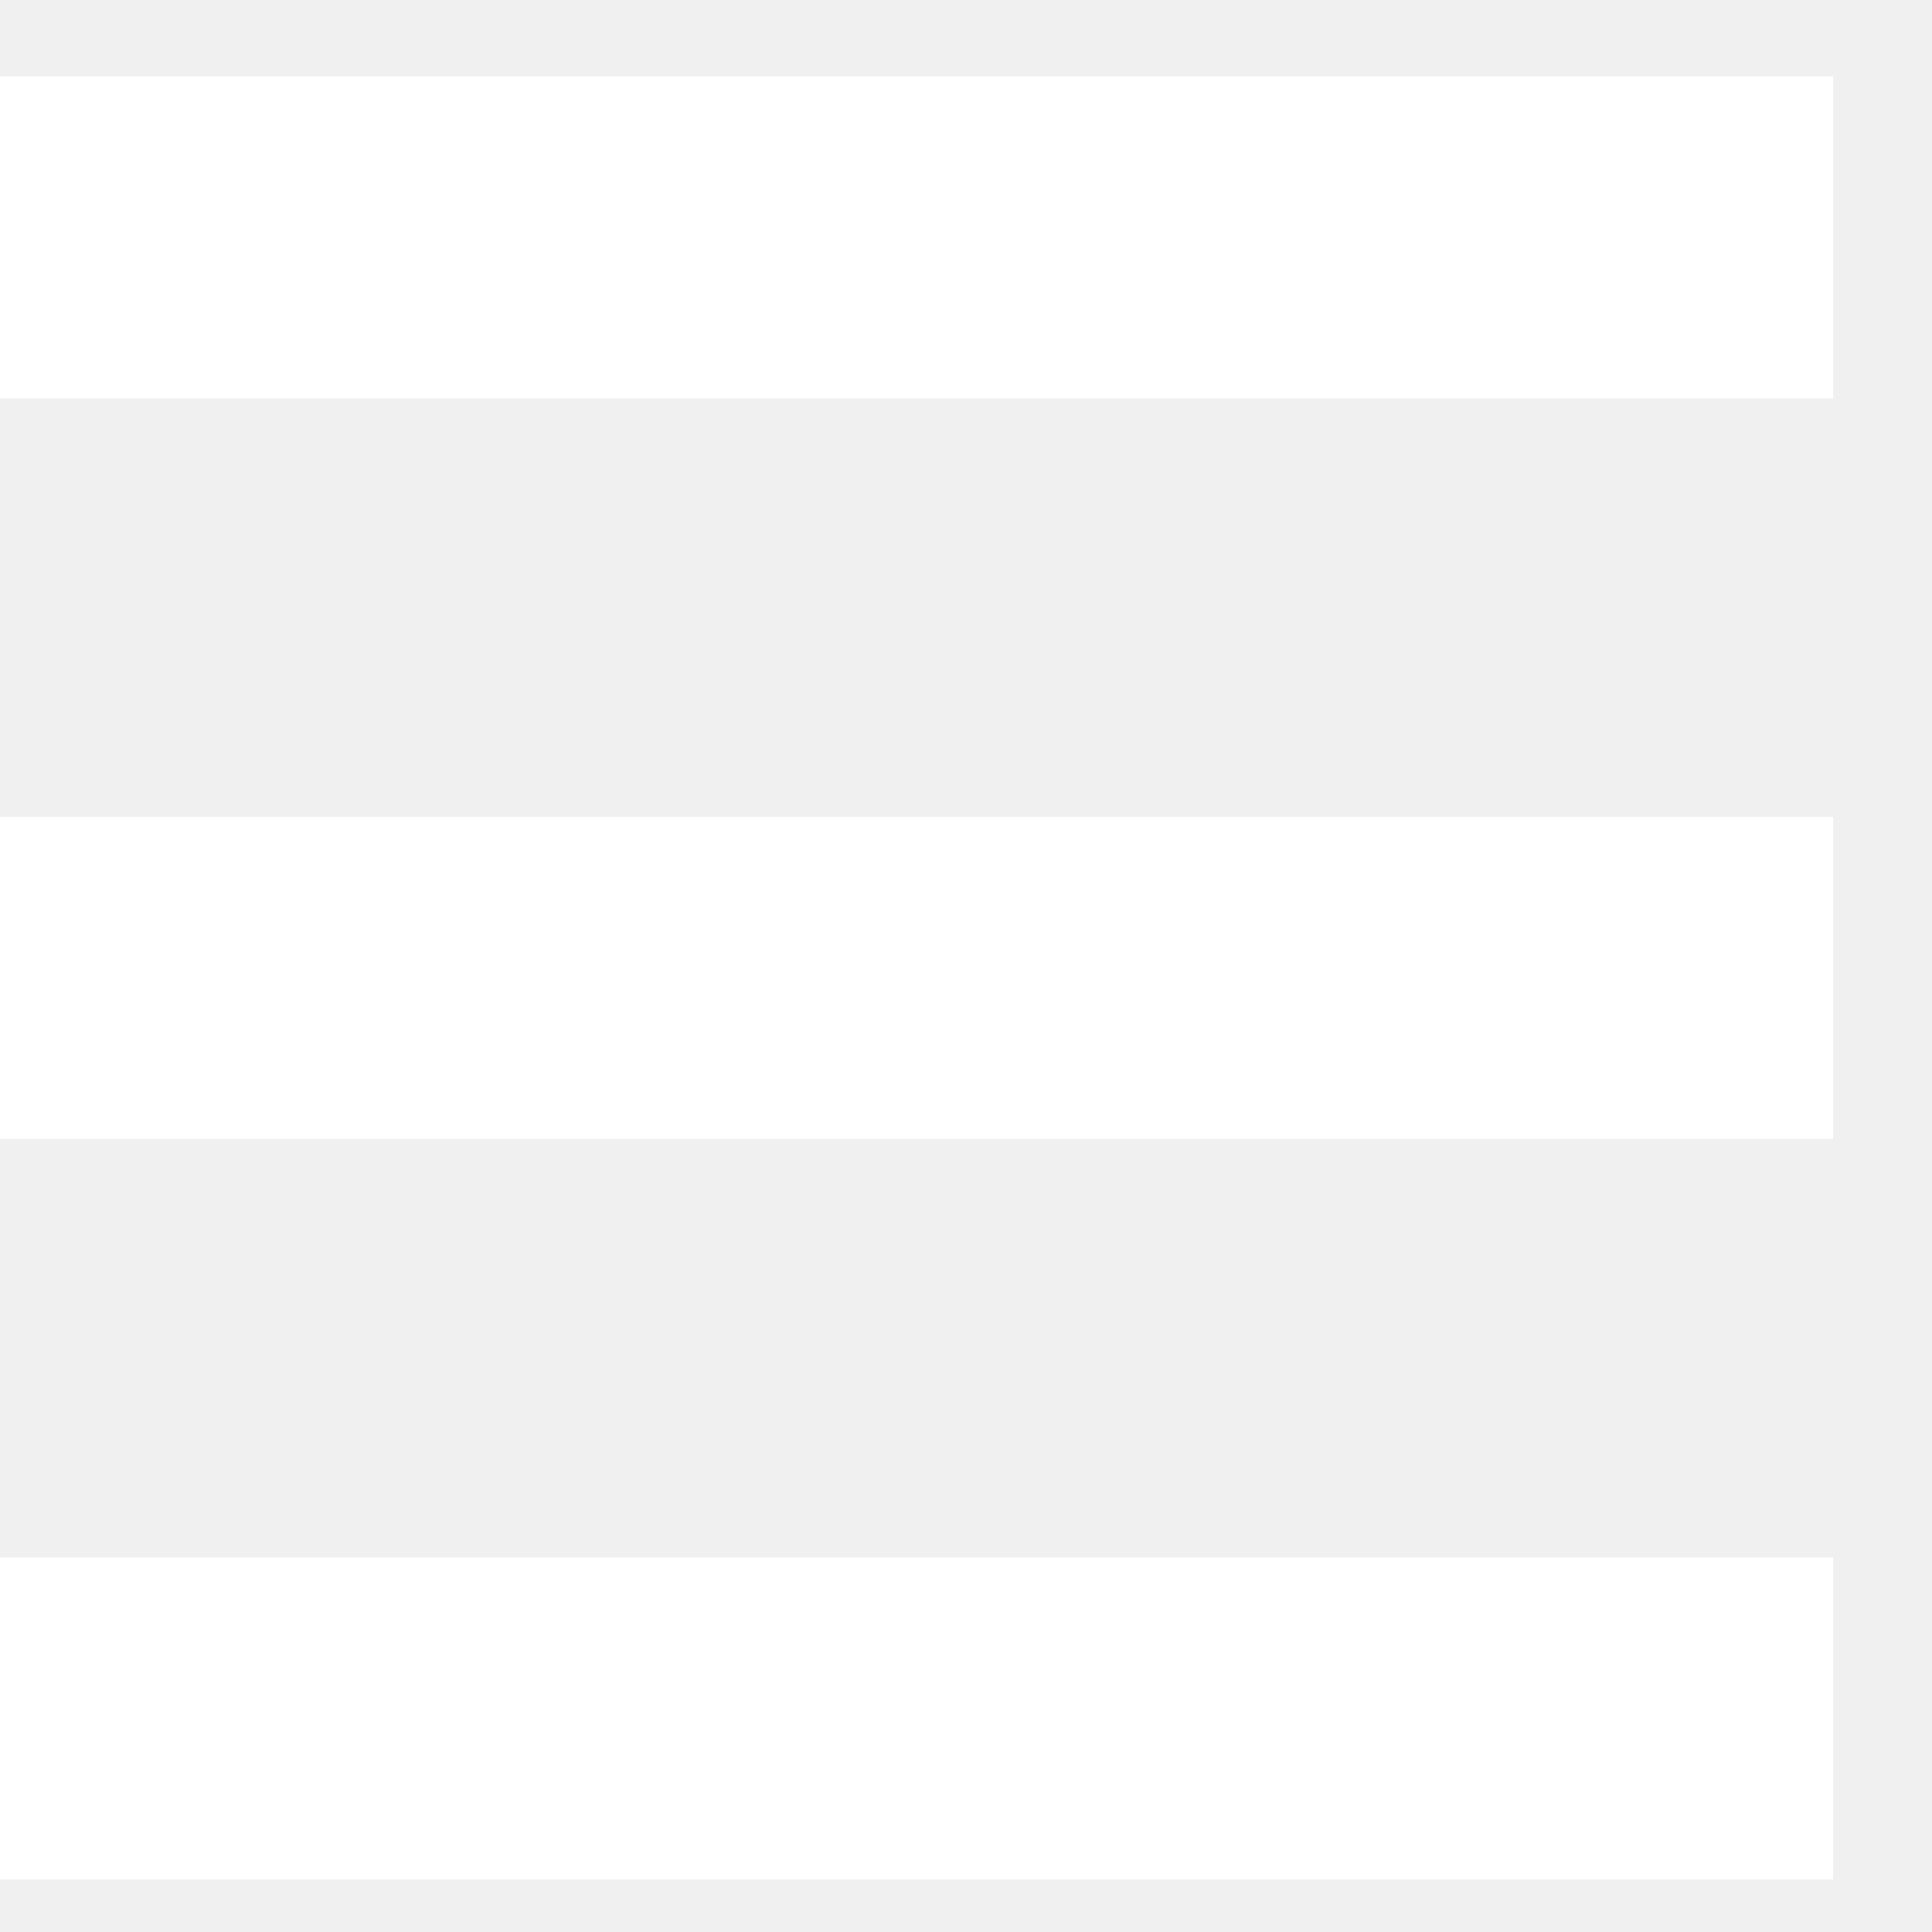
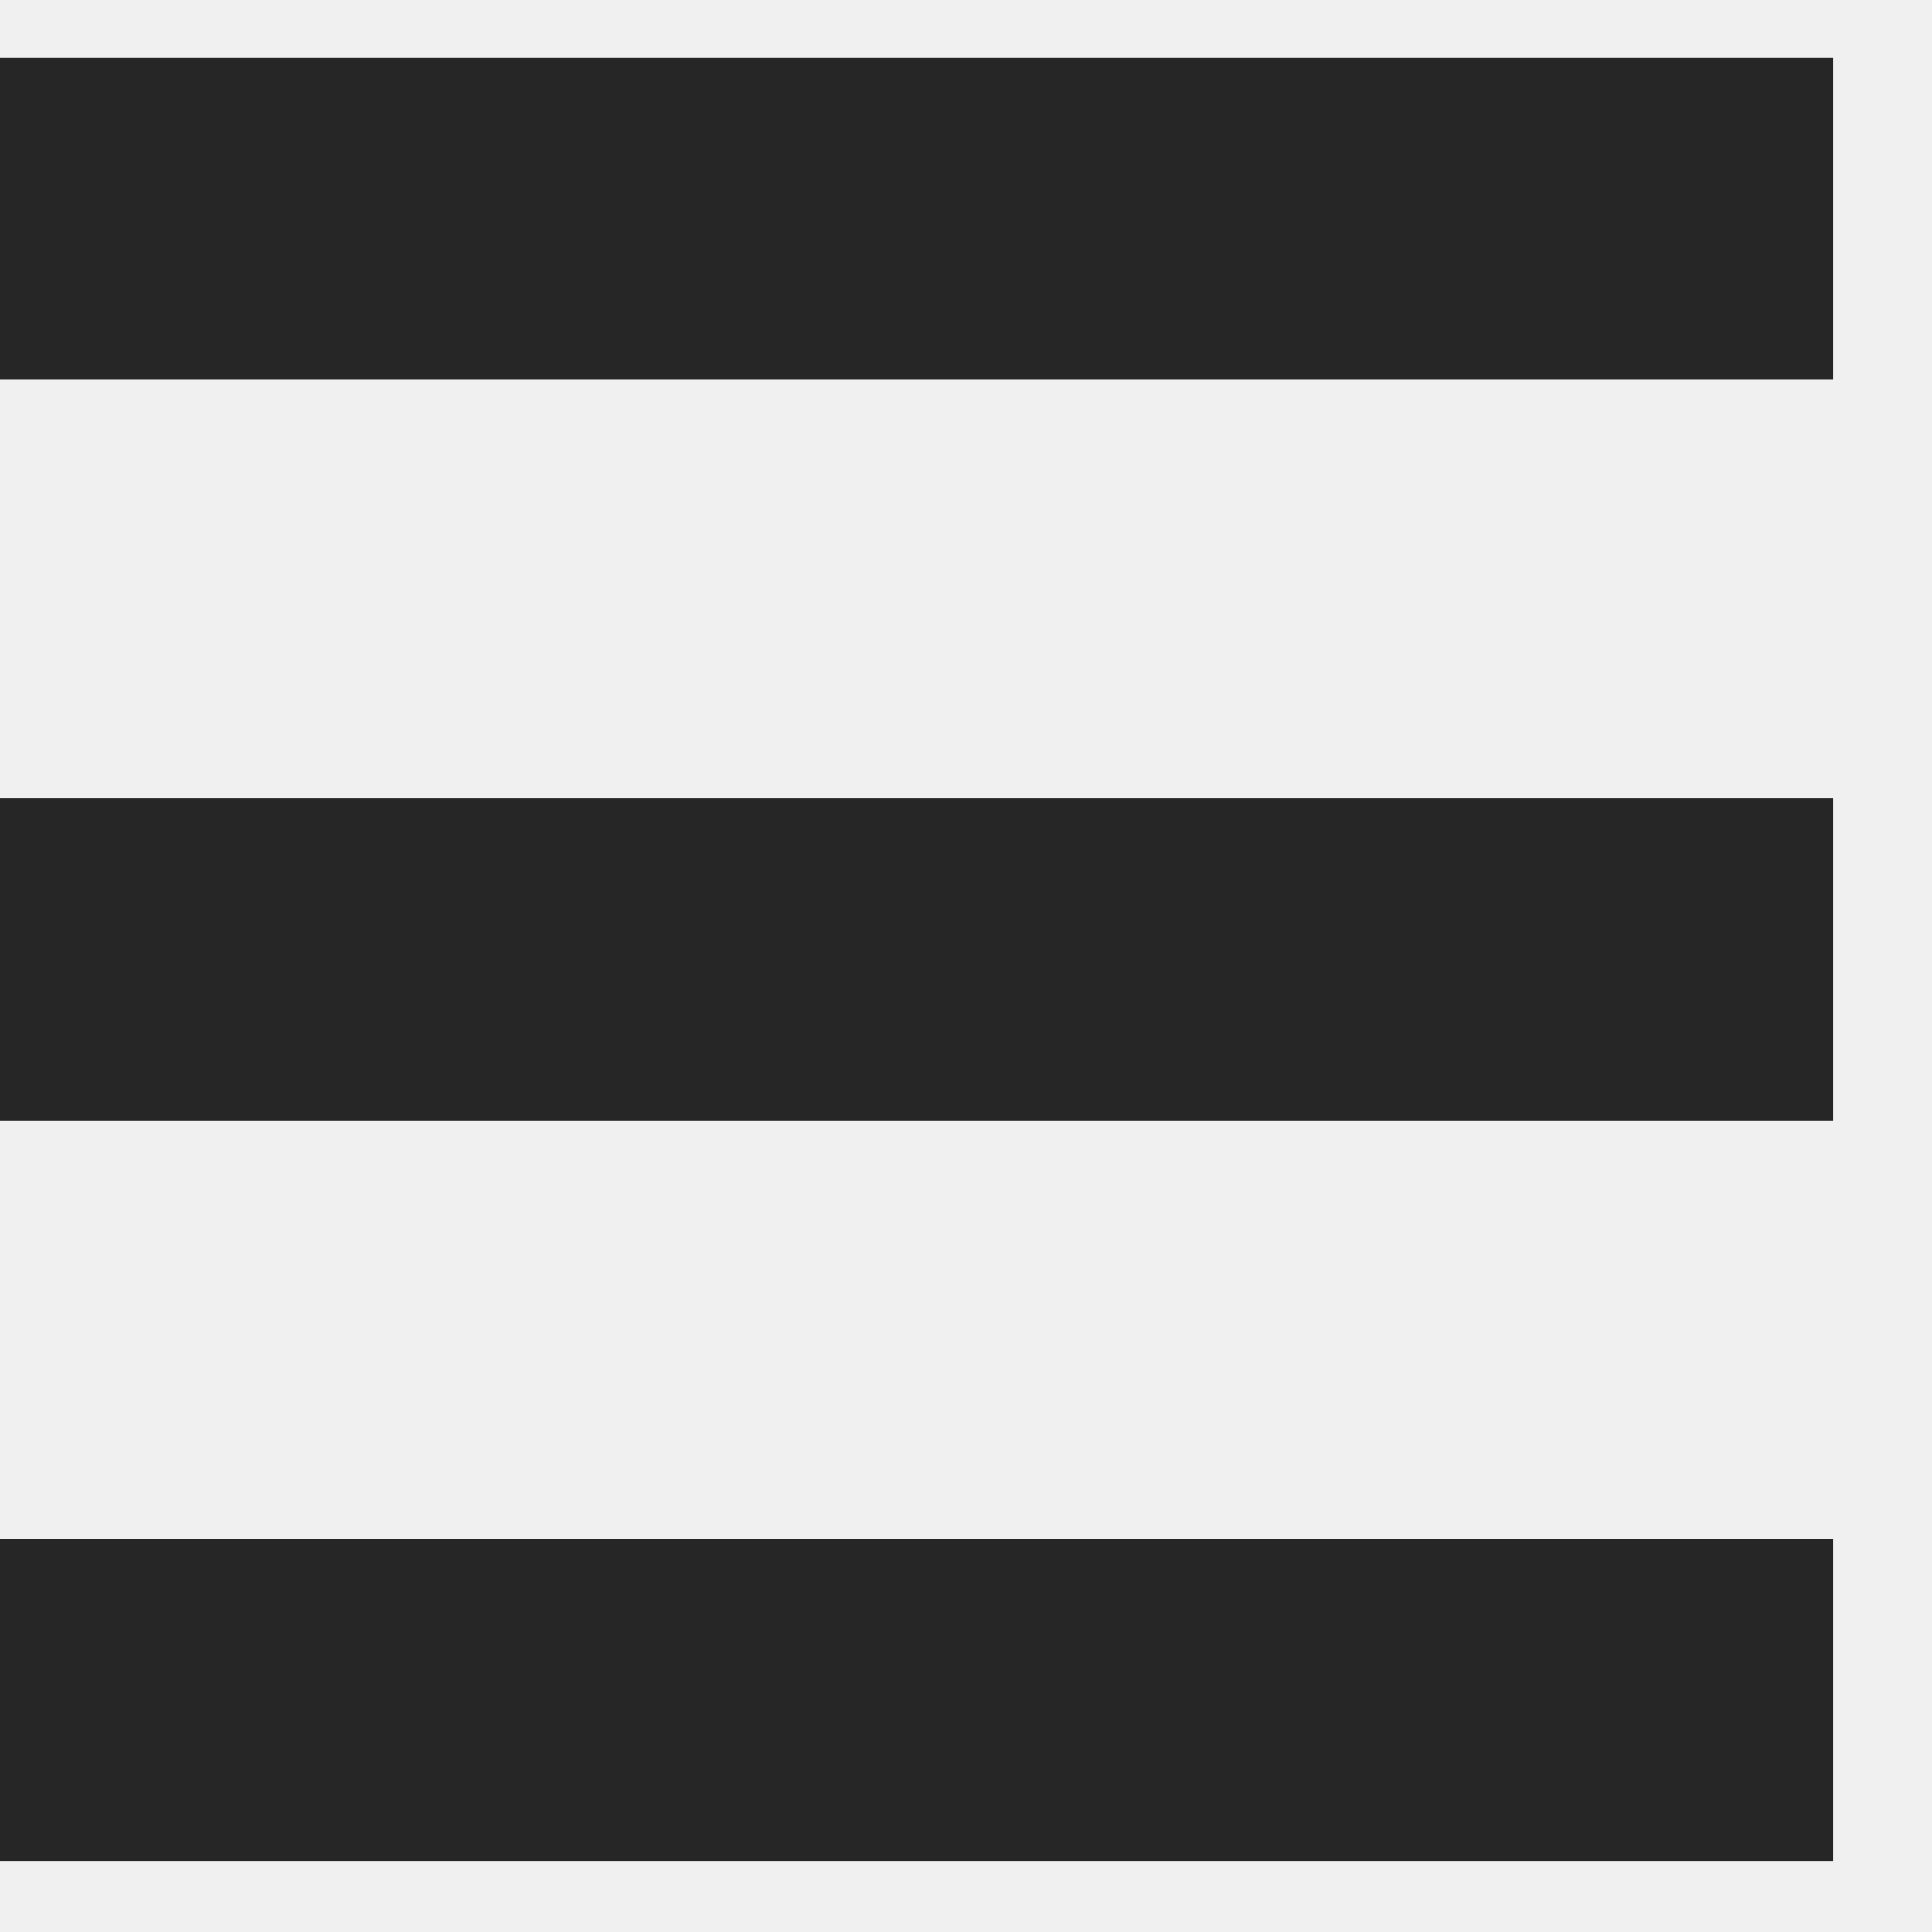
<svg xmlns="http://www.w3.org/2000/svg" width="12" height="12" viewBox="0 0 12 12" fill="none">
-   <line y1="1.475" x2="11.386" y2="1.475" stroke="white" stroke-width="2" />
-   <line y1="6.074" x2="11.386" y2="6.074" stroke="white" stroke-width="2" />
-   <line y1="10.674" x2="11.386" y2="10.674" stroke="white" stroke-width="2" />
+   <line y1="1.359" x2="11.386" y2="1.359" stroke="#262626" stroke-width="2" />
+   <line y1="5.959" x2="11.386" y2="5.959" stroke="#262626" stroke-width="2" />
+   <line y1="10.559" x2="11.386" y2="10.559" stroke="#262626" stroke-width="2" />
</svg>
